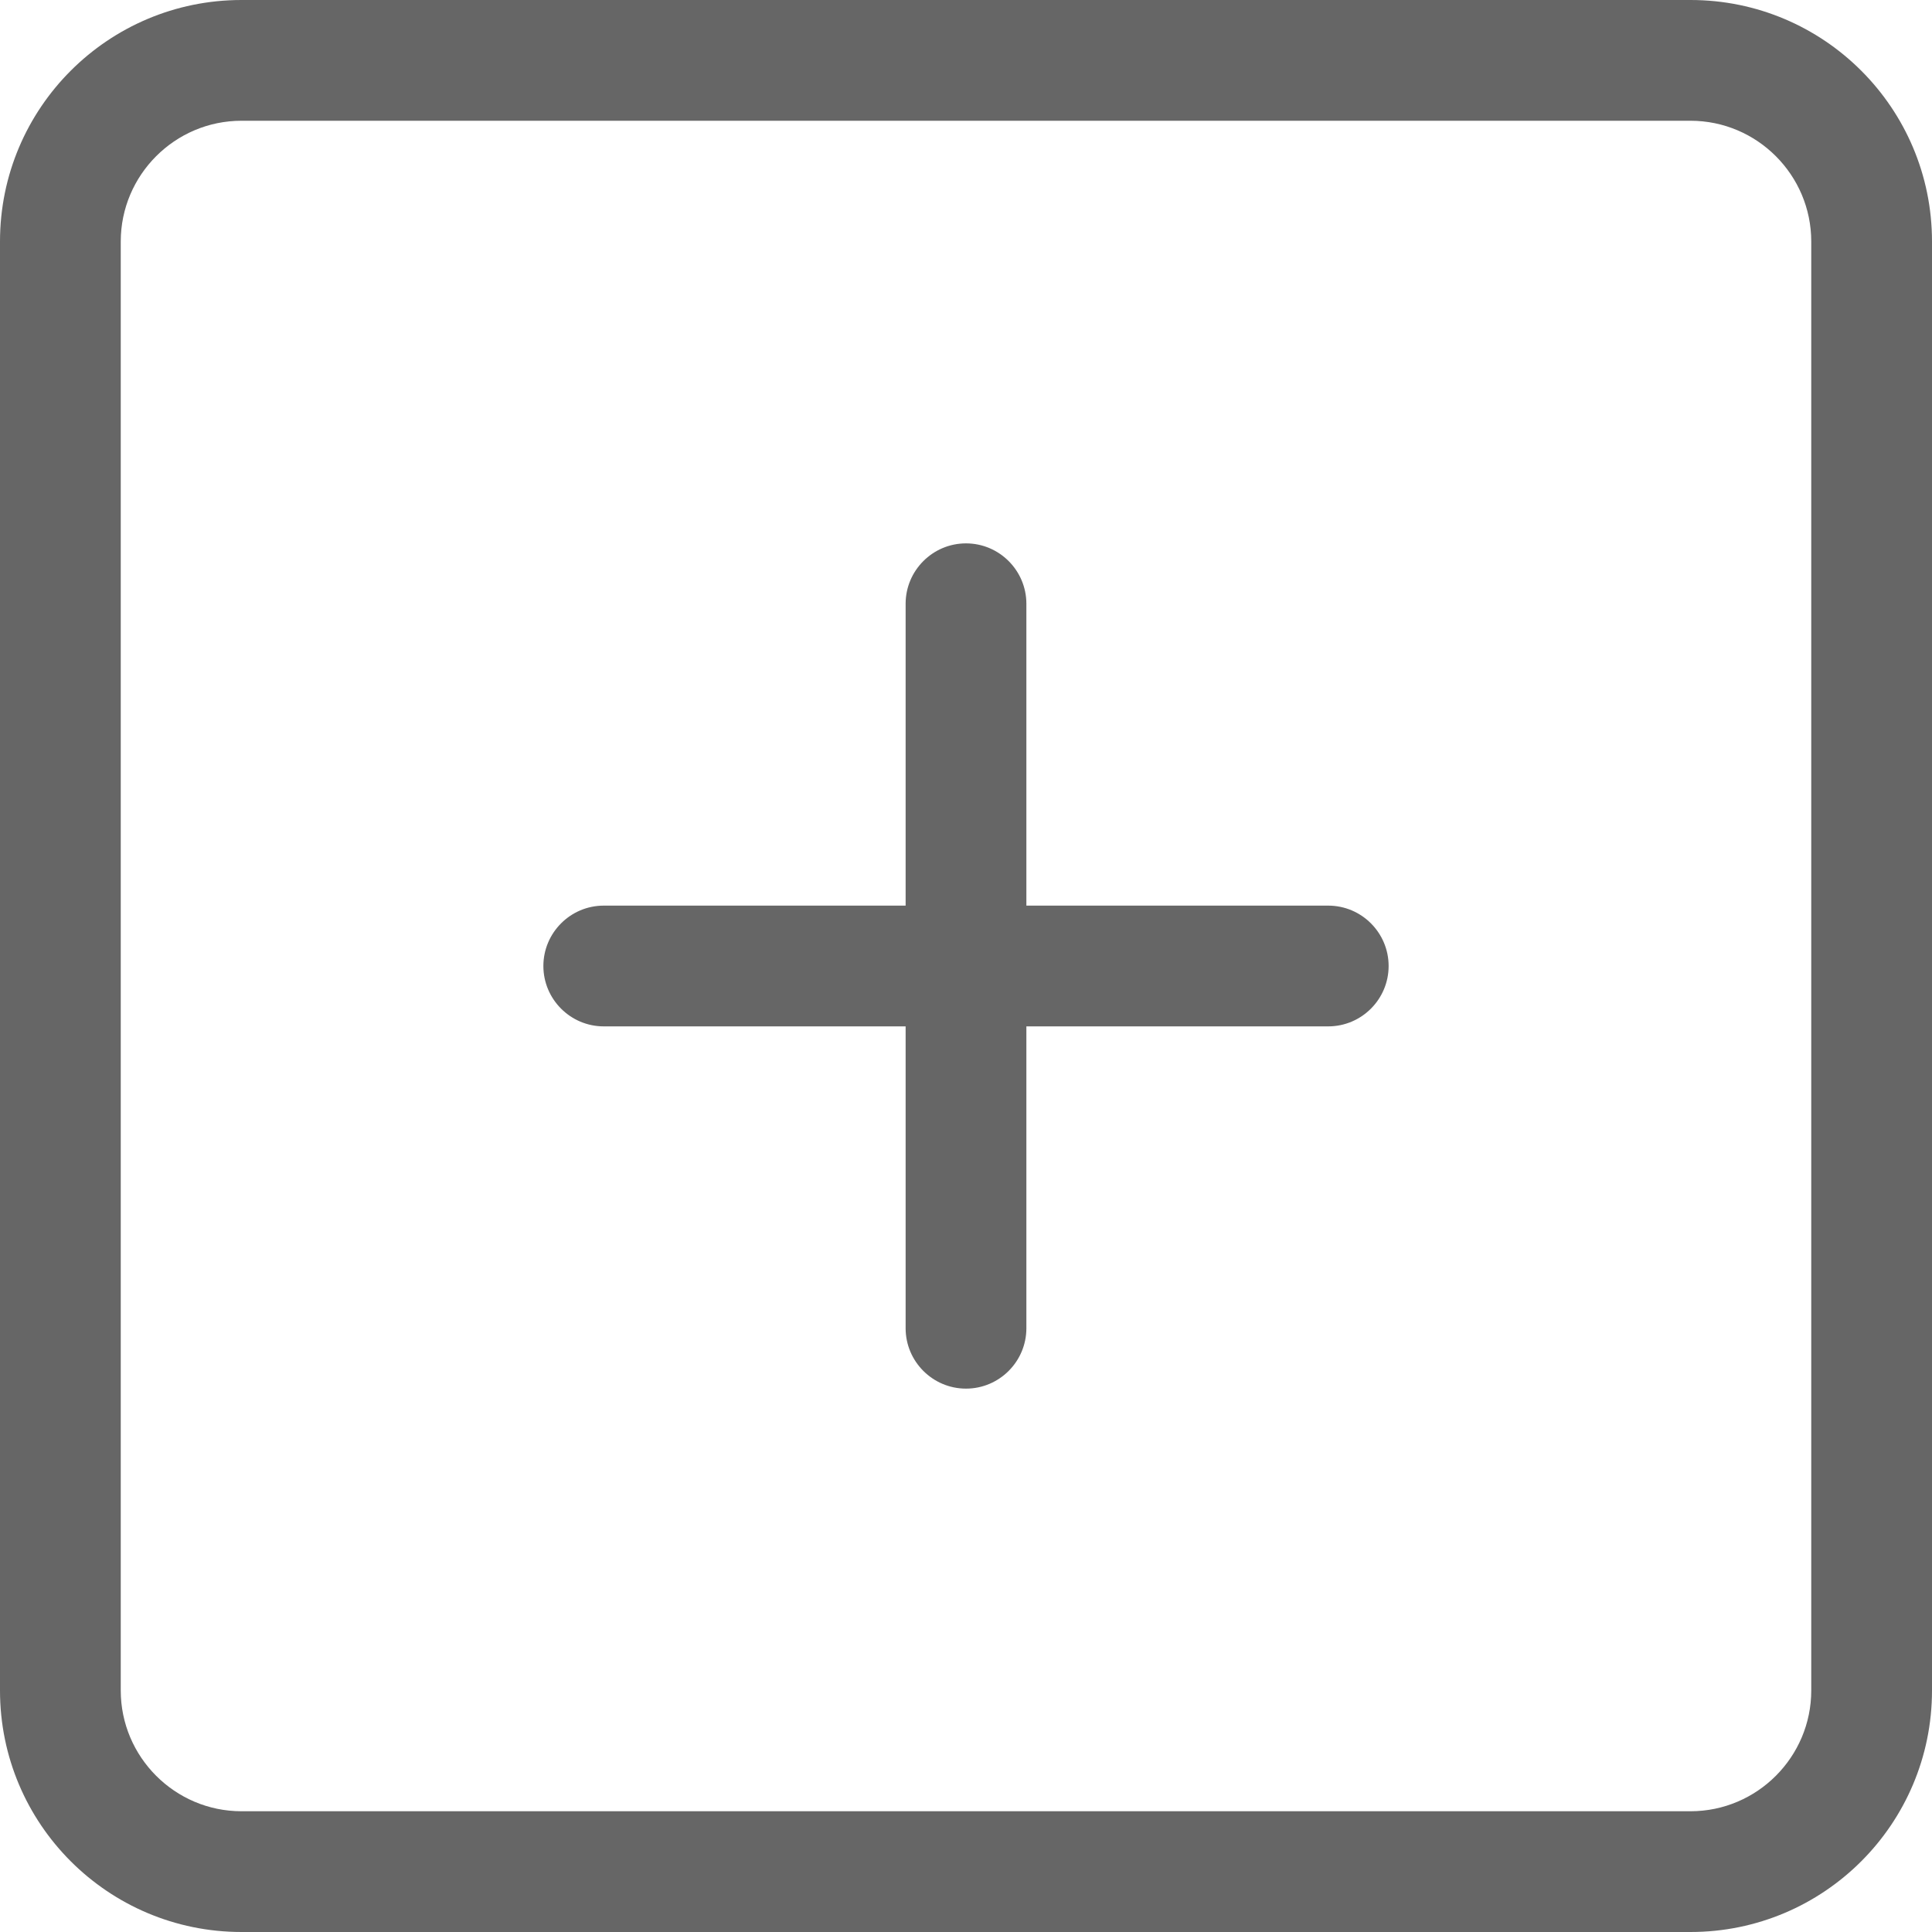
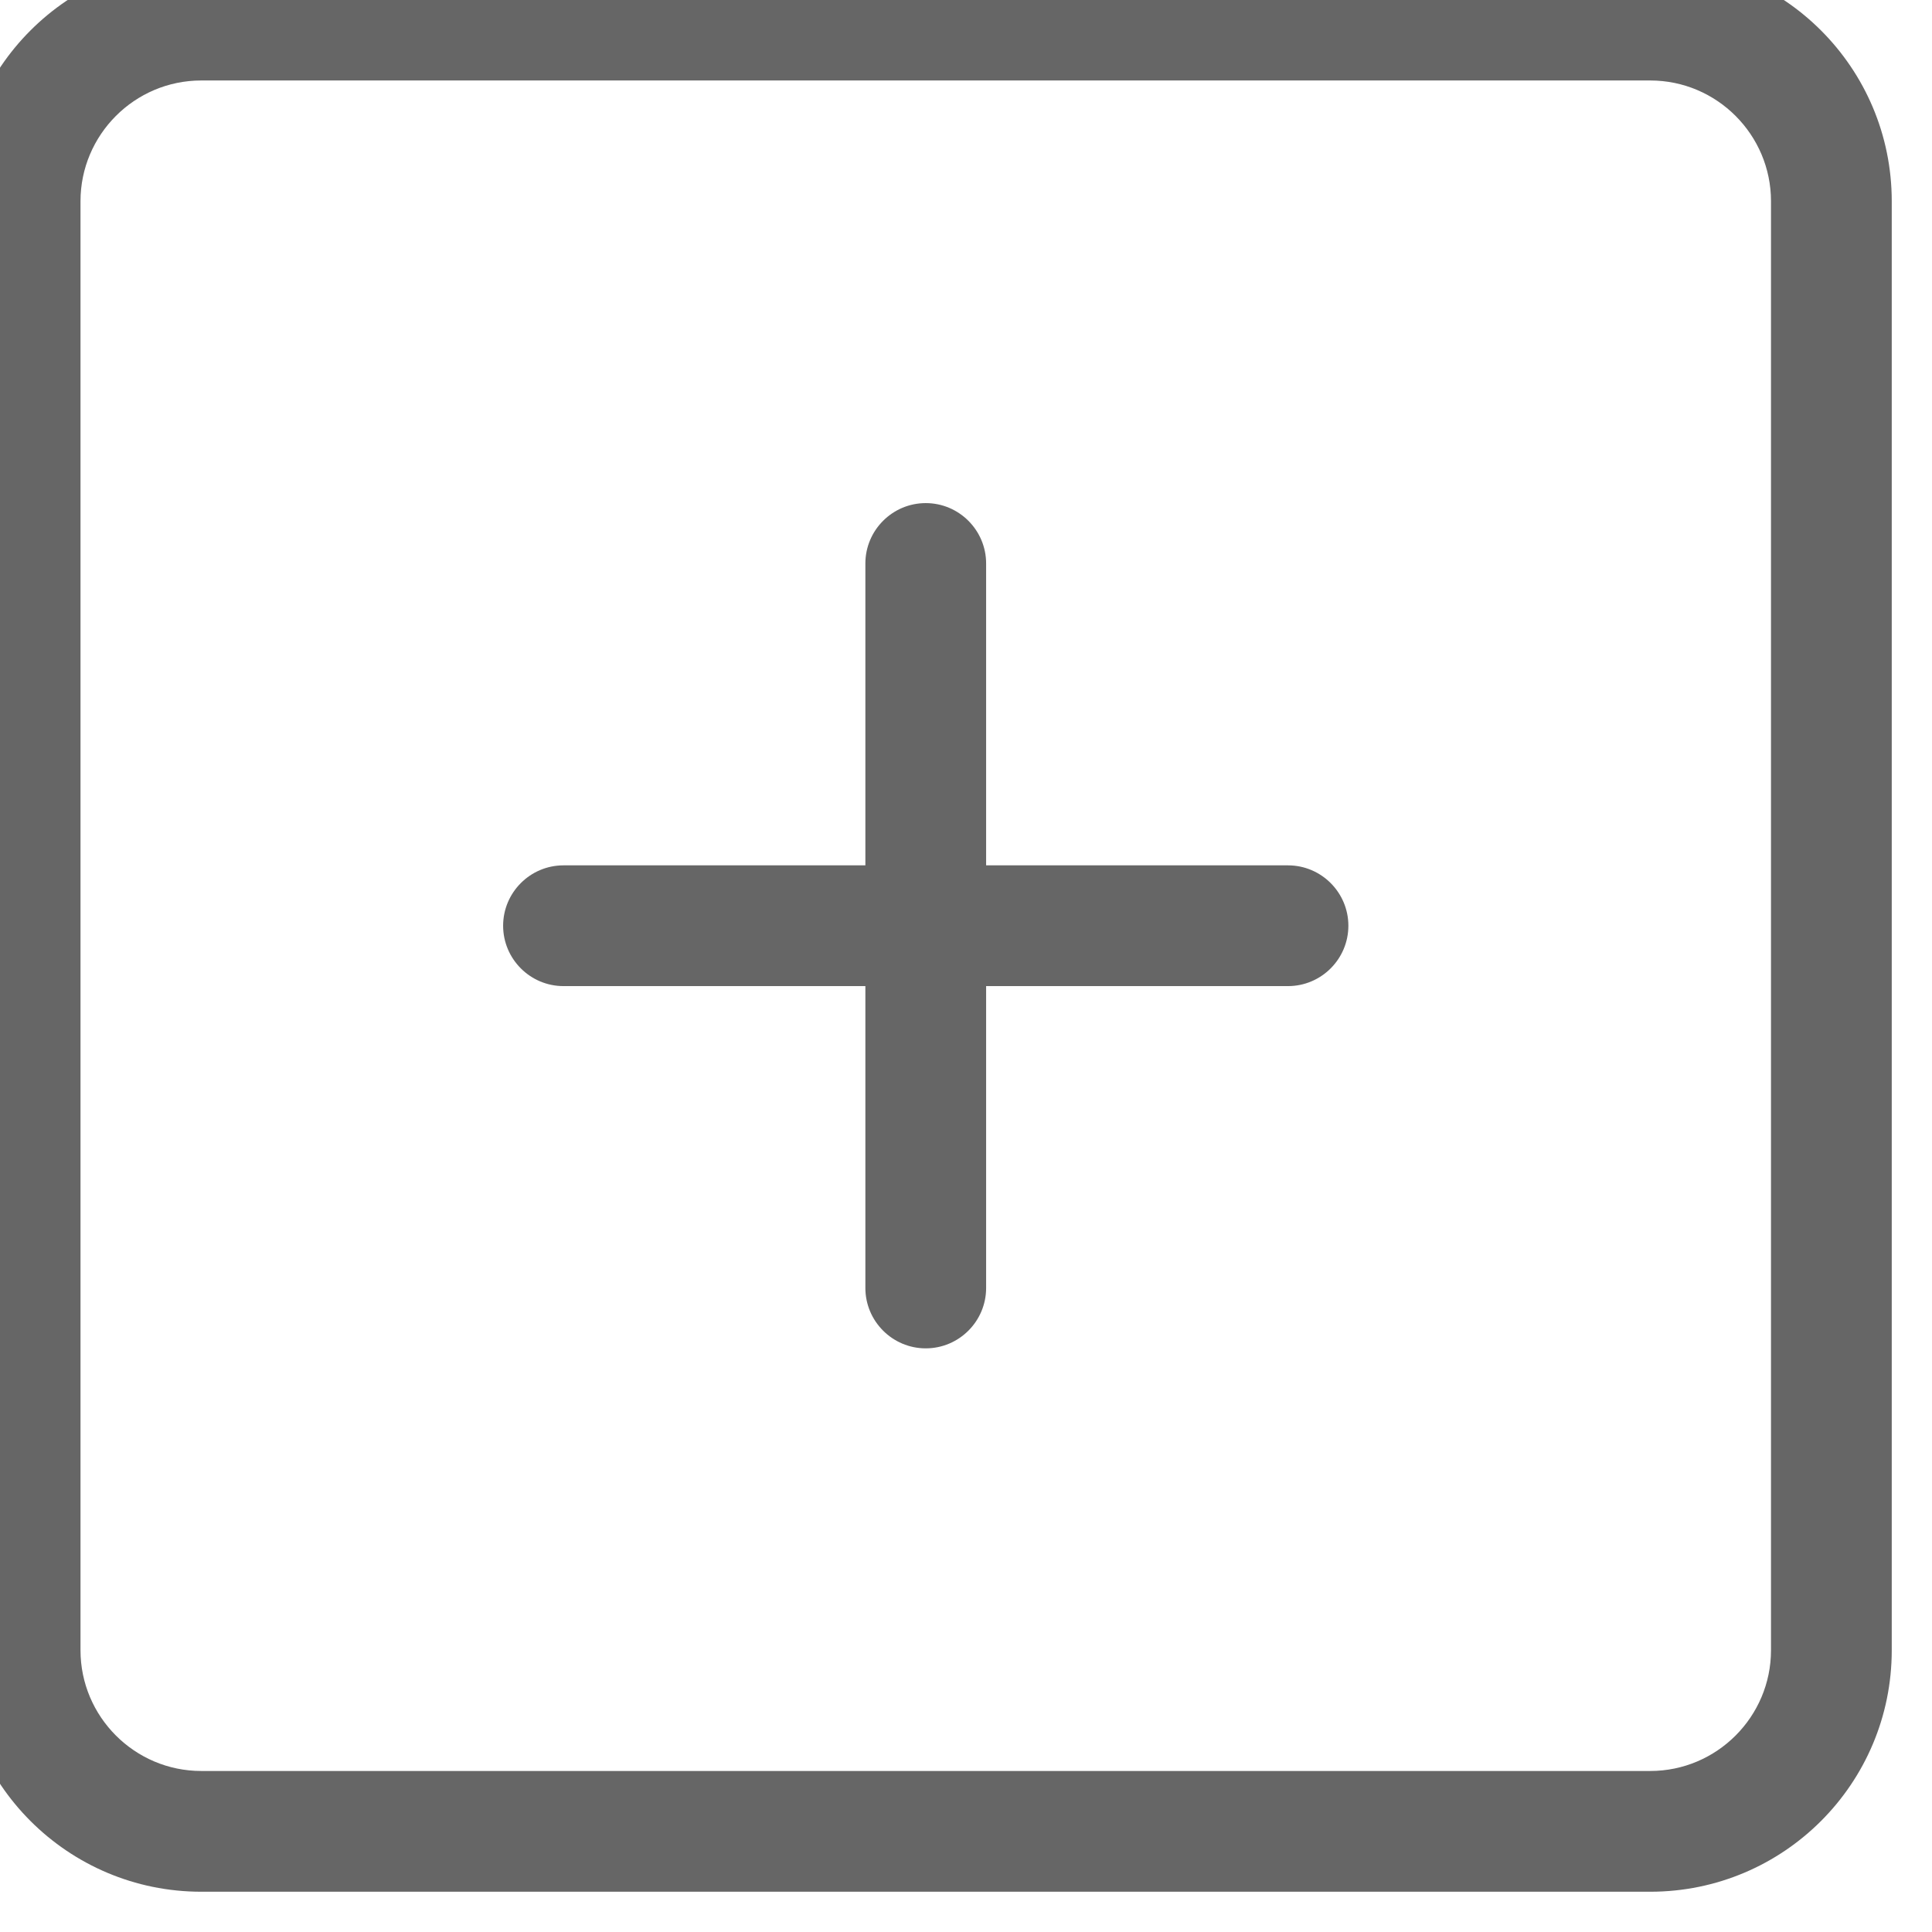
<svg xmlns="http://www.w3.org/2000/svg" width="32px" height="32px" viewBox="0 0 32 32" version="1.1">
  <defs />
  <g id="Page-1" stroke="none" stroke-width="1" fill="none" fill-rule="evenodd">
-     <g id="Icon-Set" transform="translate(-100, -1035)" fill="#666666">
+     <g id="Icon-Set" transform="translate(-100.6667, -1035.667)" fill="#666666">
      <path d="M130,1063 C130,1064.1 129.104,1065 128,1065 L104,1065 C102.896,1065 102,1064.1 102,1063 L102,1039 C102,1037.9 102.896,1037 104,1037 L128,1037 C129.104,1037 130,1037.9 130,1039 L130,1063 L130,1063 Z M128,1035 L104,1035 C101.791,1035 100,1036.79 100,1039 L100,1063 C100,1065.21 101.791,1067 104,1067 L128,1067 C130.209,1067 132,1065.21 132,1063 L132,1039 C132,1036.79 130.209,1035 128,1035 L128,1035 Z M122,1050 L117,1050 L117,1045 C117,1044.45 116.552,1044 116,1044 C115.448,1044 115,1044.45 115,1045 L115,1050 L110,1050 C109.448,1050 109,1050.45 109,1051 C109,1051.55 109.448,1052 110,1052 L115,1052 L115,1057 C115,1057.55 115.448,1058 116,1058 C116.552,1058 117,1057.55 117,1057 L117,1052 L122,1052 C122.552,1052 123,1051.55 123,1051 C123,1050.45 122.552,1050 122,1050 L122,1050 Z" id="plus-square" />
    </g>
  </g>
</svg>
